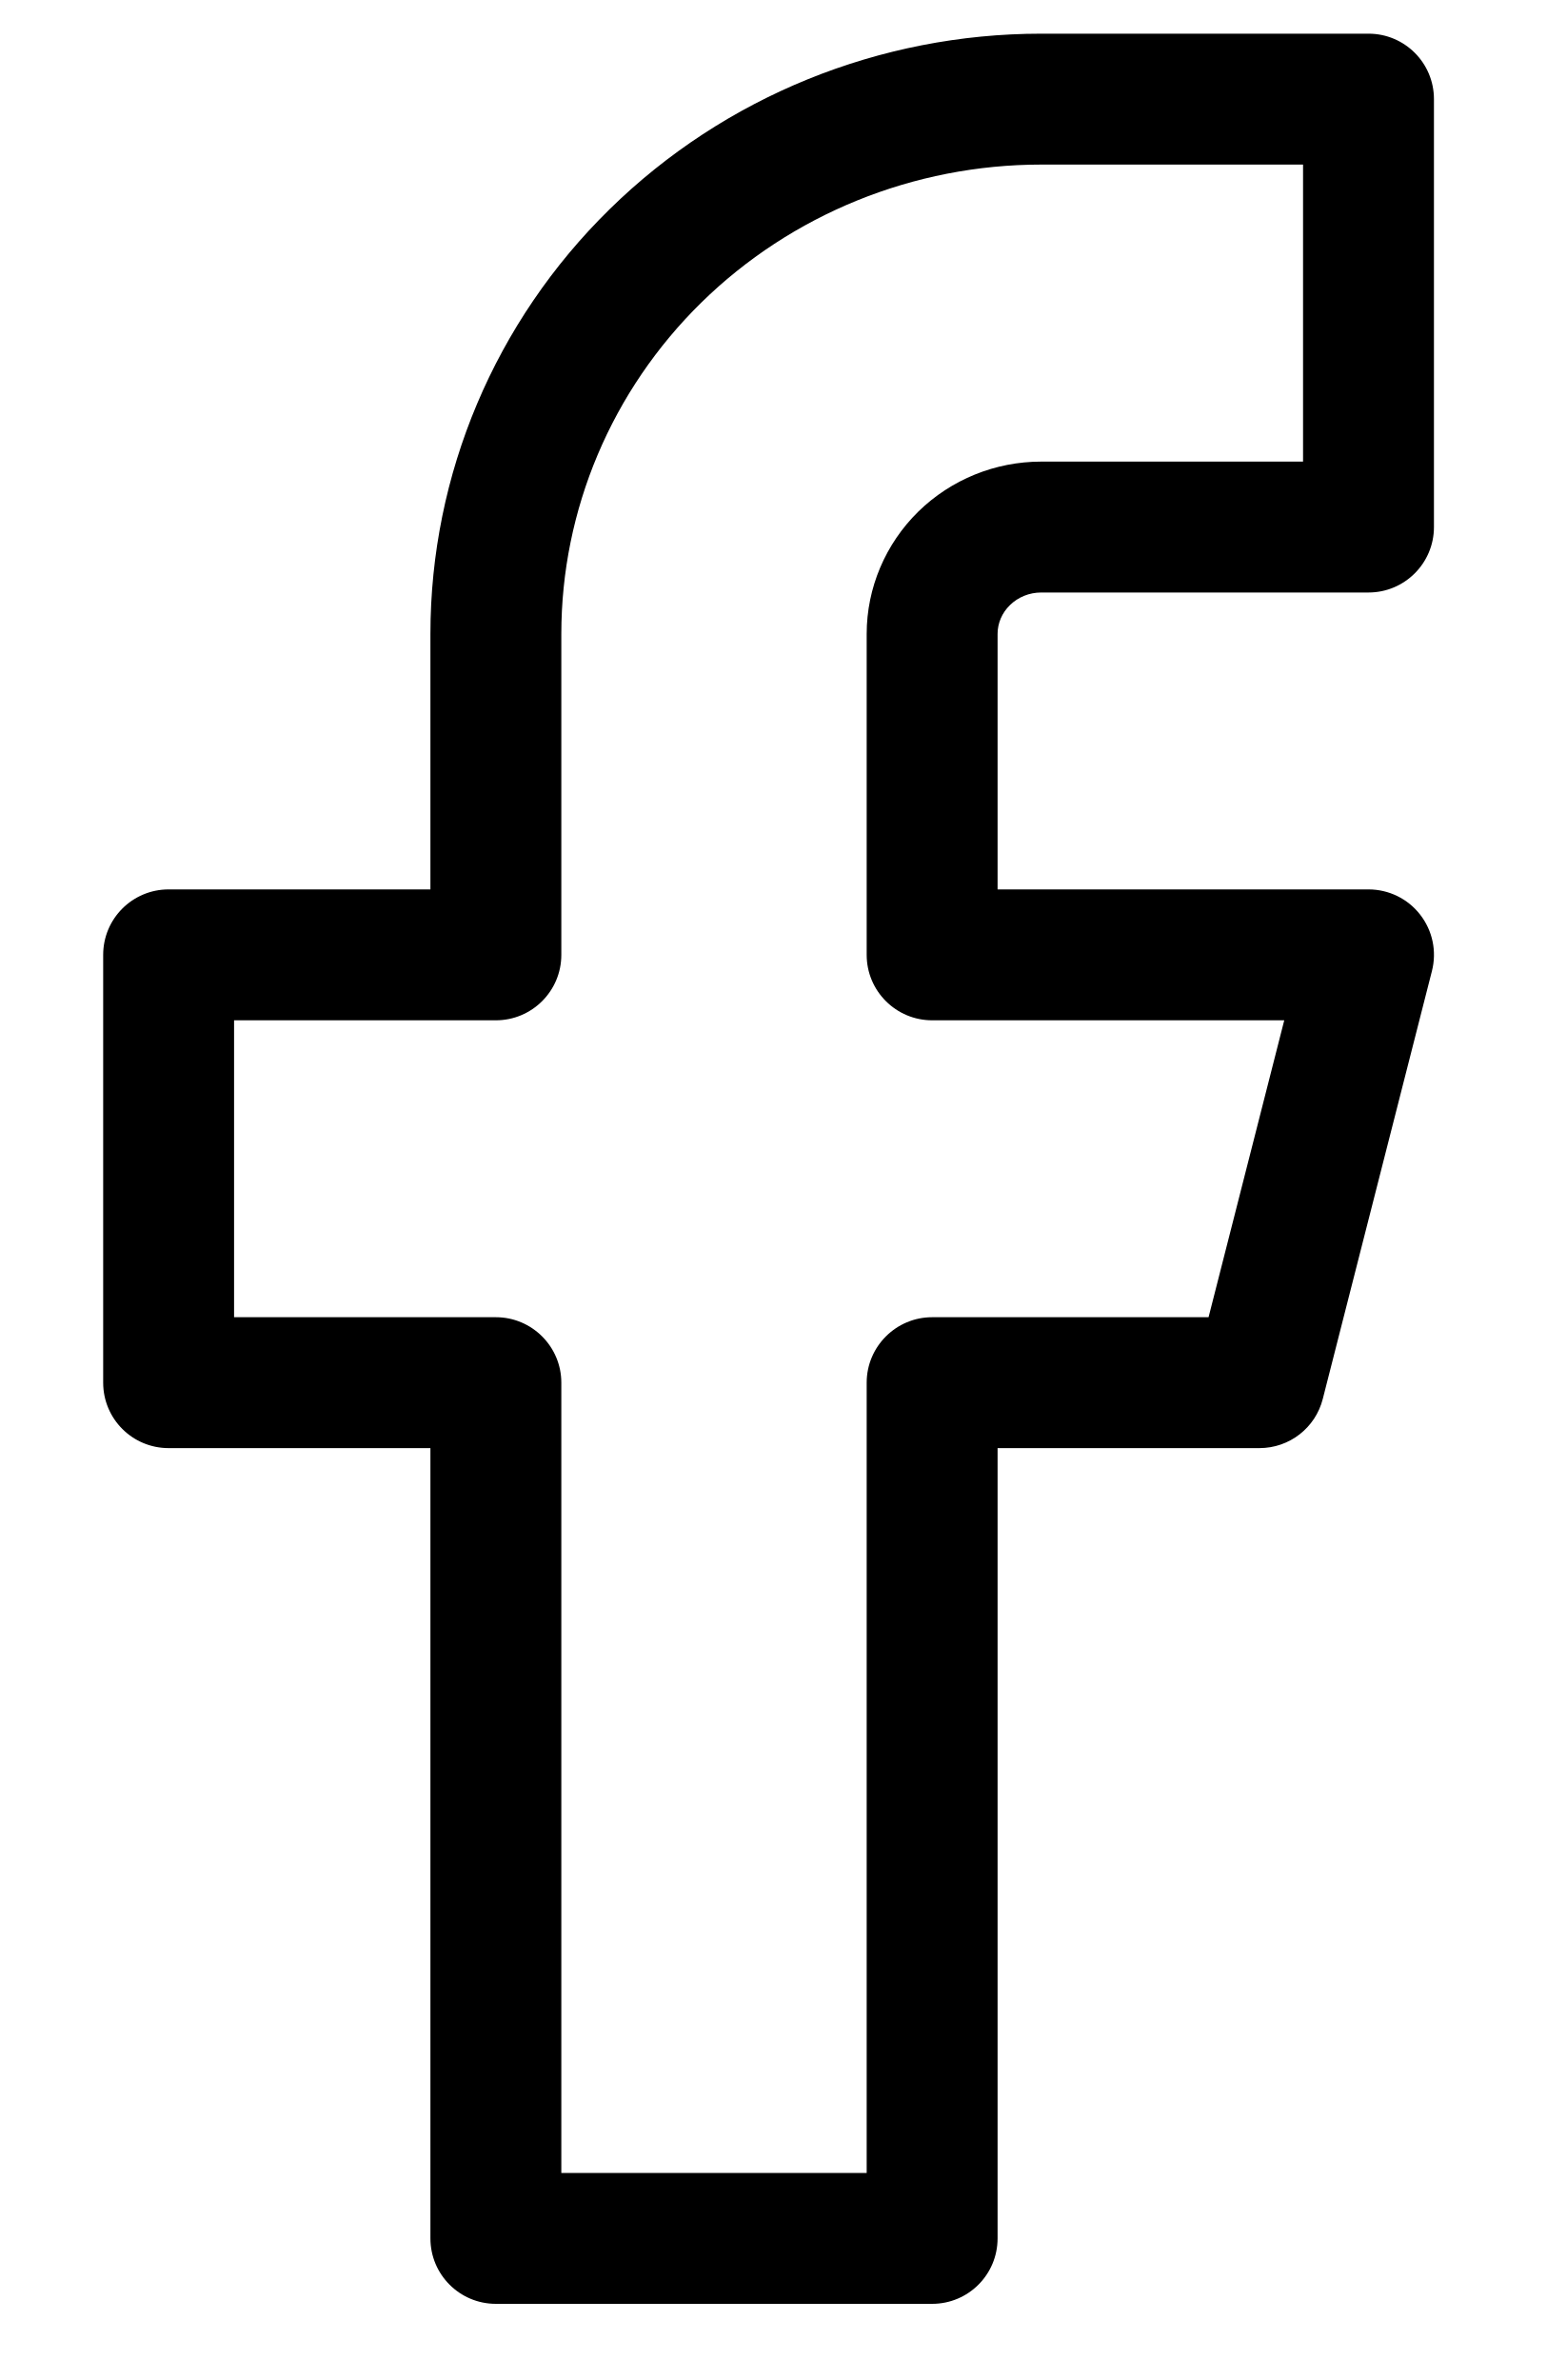
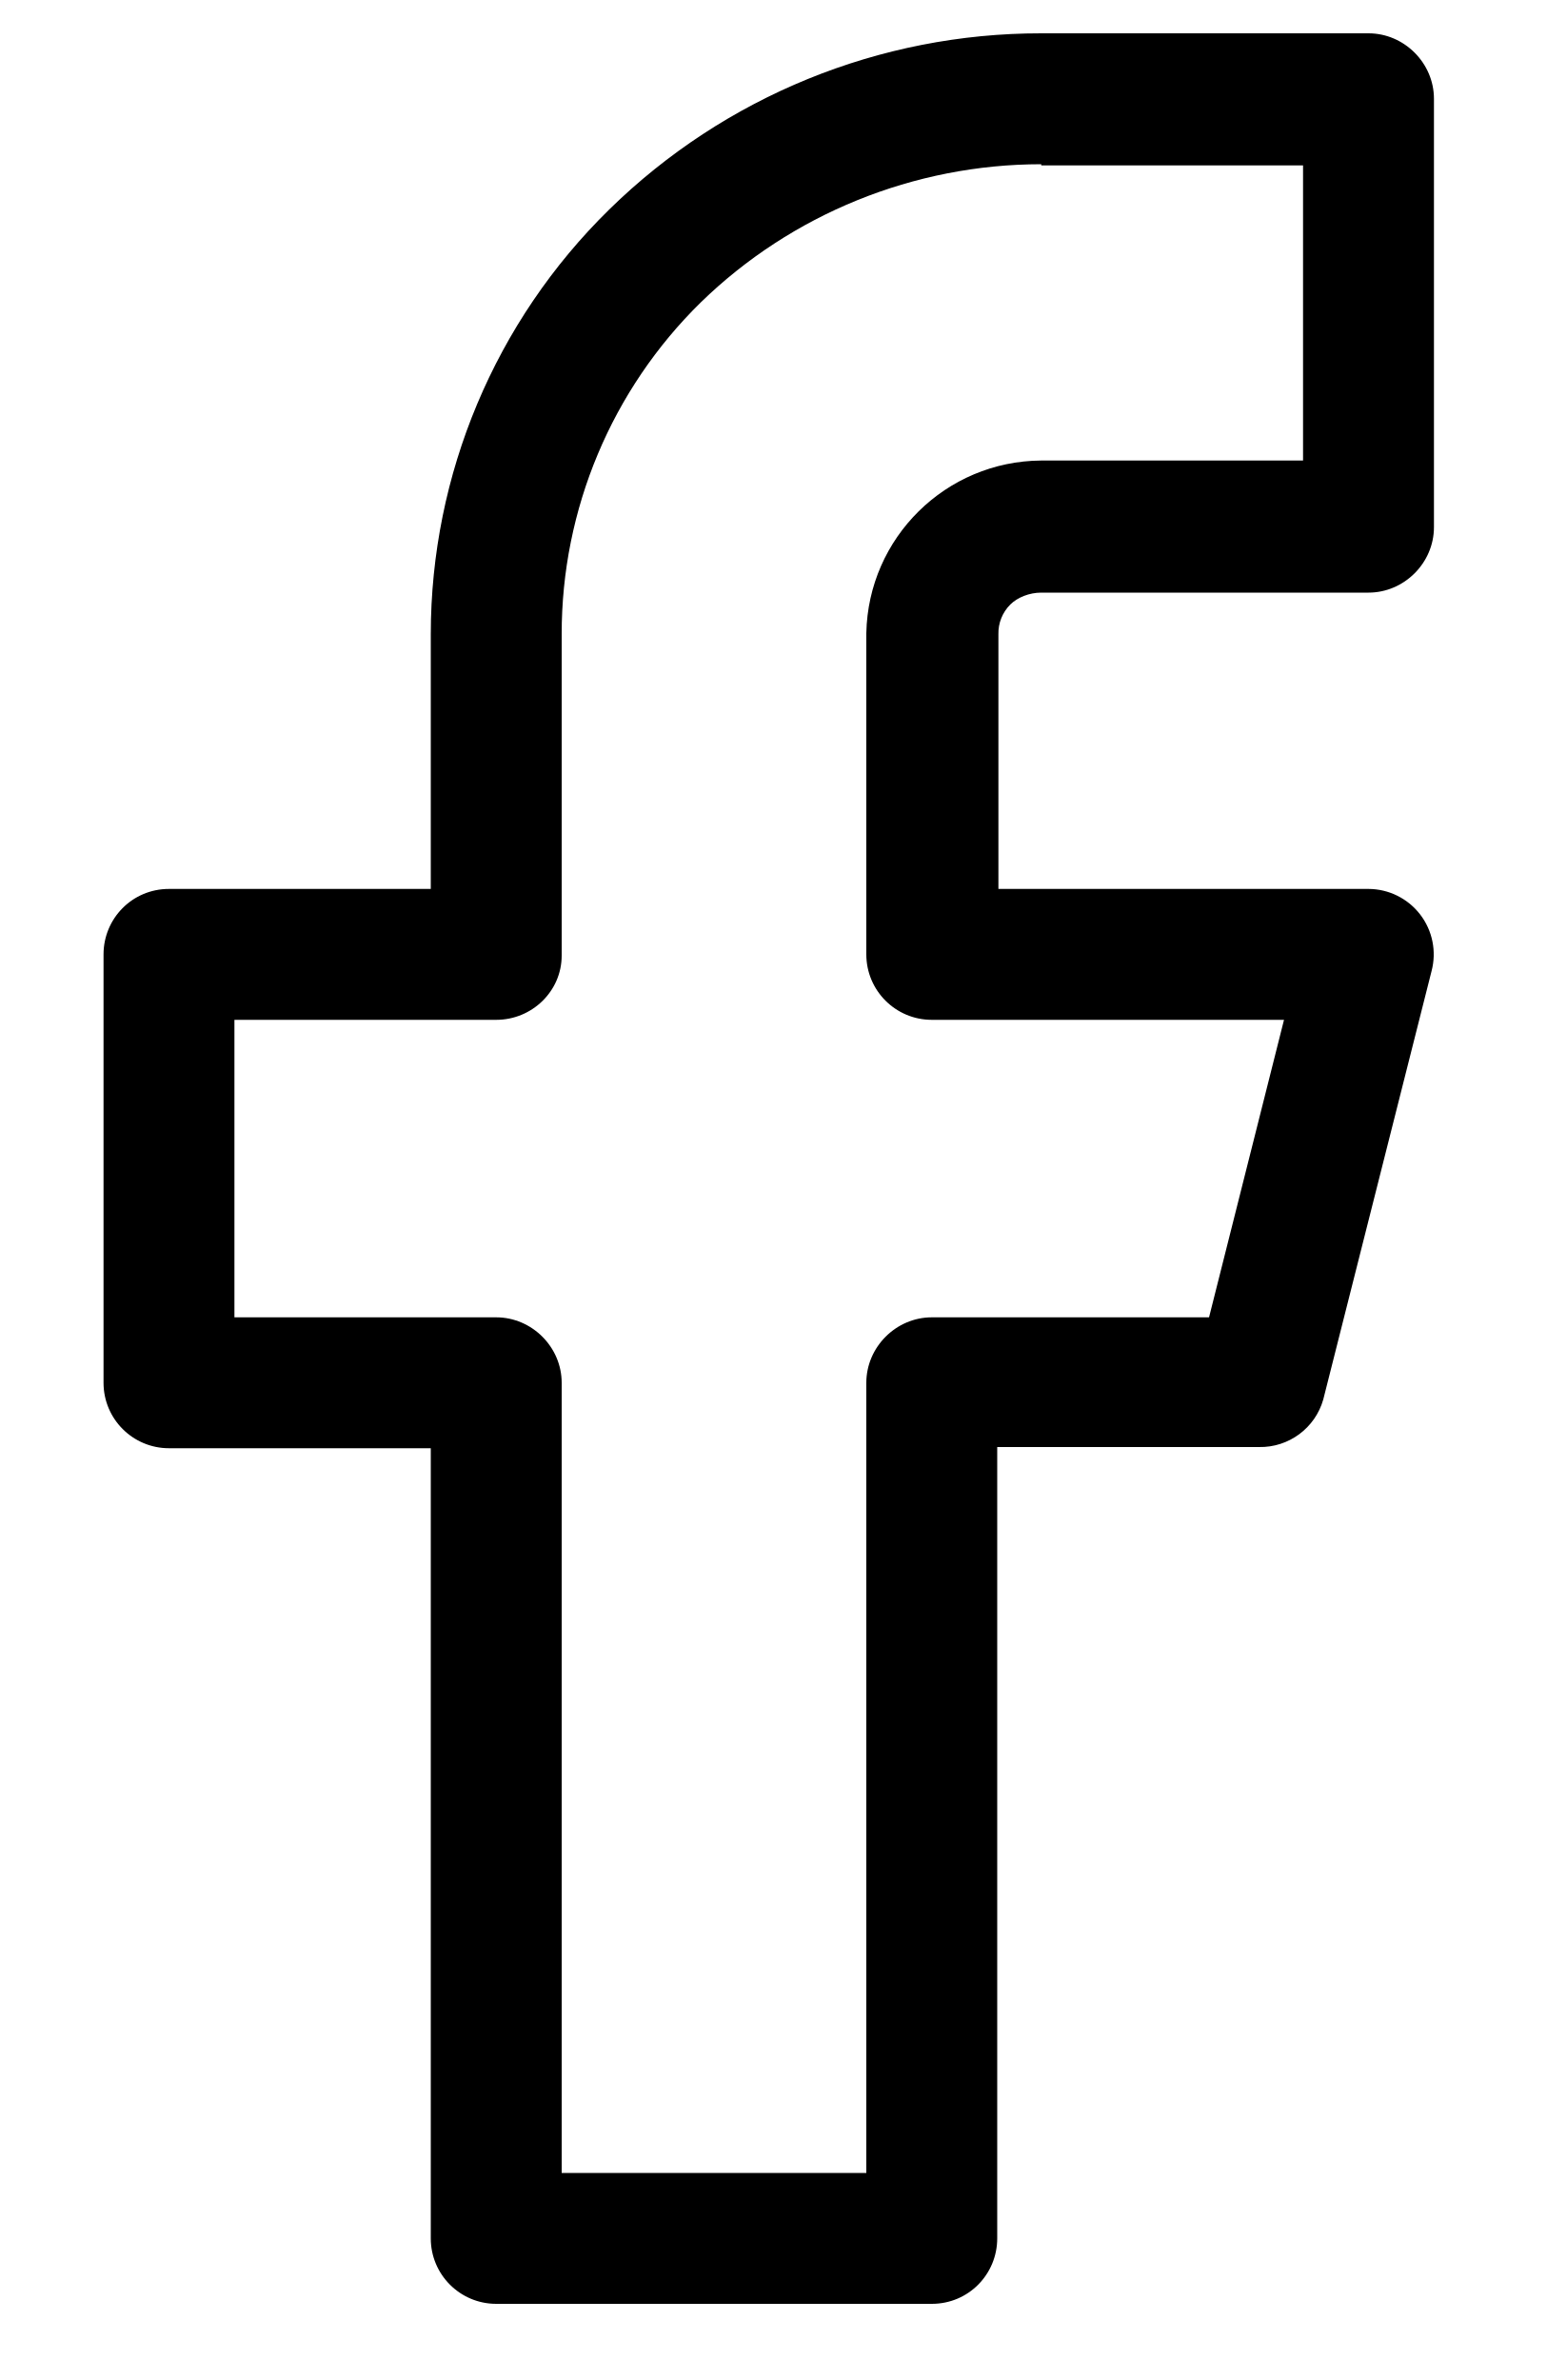
<svg xmlns="http://www.w3.org/2000/svg" width="13" height="20" viewBox="0 0 13 20">
-   <path d="M5.124 1.757C6.088 0.812 7.392 0.283 8.75 0.283H11.5C11.804 0.283 12.05 0.529 12.05 0.833V4.429C12.05 4.732 11.804 4.979 11.5 4.979H8.75C8.649 4.979 8.555 5.018 8.487 5.085C8.419 5.151 8.383 5.238 8.383 5.327V7.474H11.5C11.67 7.474 11.83 7.552 11.934 7.686C12.039 7.821 12.075 7.995 12.033 8.16L11.116 11.755C11.054 11.999 10.835 12.169 10.583 12.169H8.383V18.81C8.383 19.114 8.137 19.36 7.833 19.36H4.167C3.863 19.36 3.617 19.114 3.617 18.81V12.169H1.417C1.113 12.169 0.867 11.923 0.867 11.619V8.024C0.867 7.72 1.113 7.474 1.417 7.474H3.617V5.327C3.617 3.986 4.16 2.702 5.124 1.757ZM8.75 1.383C7.677 1.383 6.65 1.801 5.894 2.542C5.139 3.283 4.717 4.285 4.717 5.327V8.024C4.717 8.328 4.47 8.574 4.167 8.574H1.967V11.069H4.167C4.47 11.069 4.717 11.316 4.717 11.619V18.26H7.283V11.619C7.283 11.316 7.53 11.069 7.833 11.069H10.156L10.792 8.574H7.833C7.53 8.574 7.283 8.328 7.283 8.024V5.327C7.283 4.94 7.441 4.57 7.717 4.299C7.993 4.029 8.364 3.879 8.75 3.879H10.95V1.383H8.75Z" />
+   <path d="M5.12 1.76A5.18 5.18 0 018.75.28h2.75c.3 0 .55.25.55.55v3.6c0 .3-.25.55-.55.55H8.75c-.1 0-.2.04-.26.1a.34.34 0 00-.1.25v2.14h3.11a.55.55 0 01.53.69l-.91 3.6a.55.55 0 01-.54.4h-2.2v6.65c0 .3-.24.55-.55.55H4.17a.55.55 0 01-.55-.55v-6.64h-2.2a.55.55 0 01-.55-.55v-3.6c0-.3.24-.55.55-.55h2.2V5.33a5 5 0 011.5-3.57zm3.63-.38c-1.07 0-2.1.42-2.86 1.16a3.9 3.9 0 00-1.17 2.79v2.7c0 .3-.25.54-.55.54h-2.2v2.5h2.2c.3 0 .55.25.55.55v6.64h2.56v-6.64c0-.3.25-.55.55-.55h2.33l.63-2.5H7.83a.55.55 0 01-.55-.55v-2.7a1.48 1.48 0 011.47-1.45h2.2V1.39h-2.2z" />
</svg>
